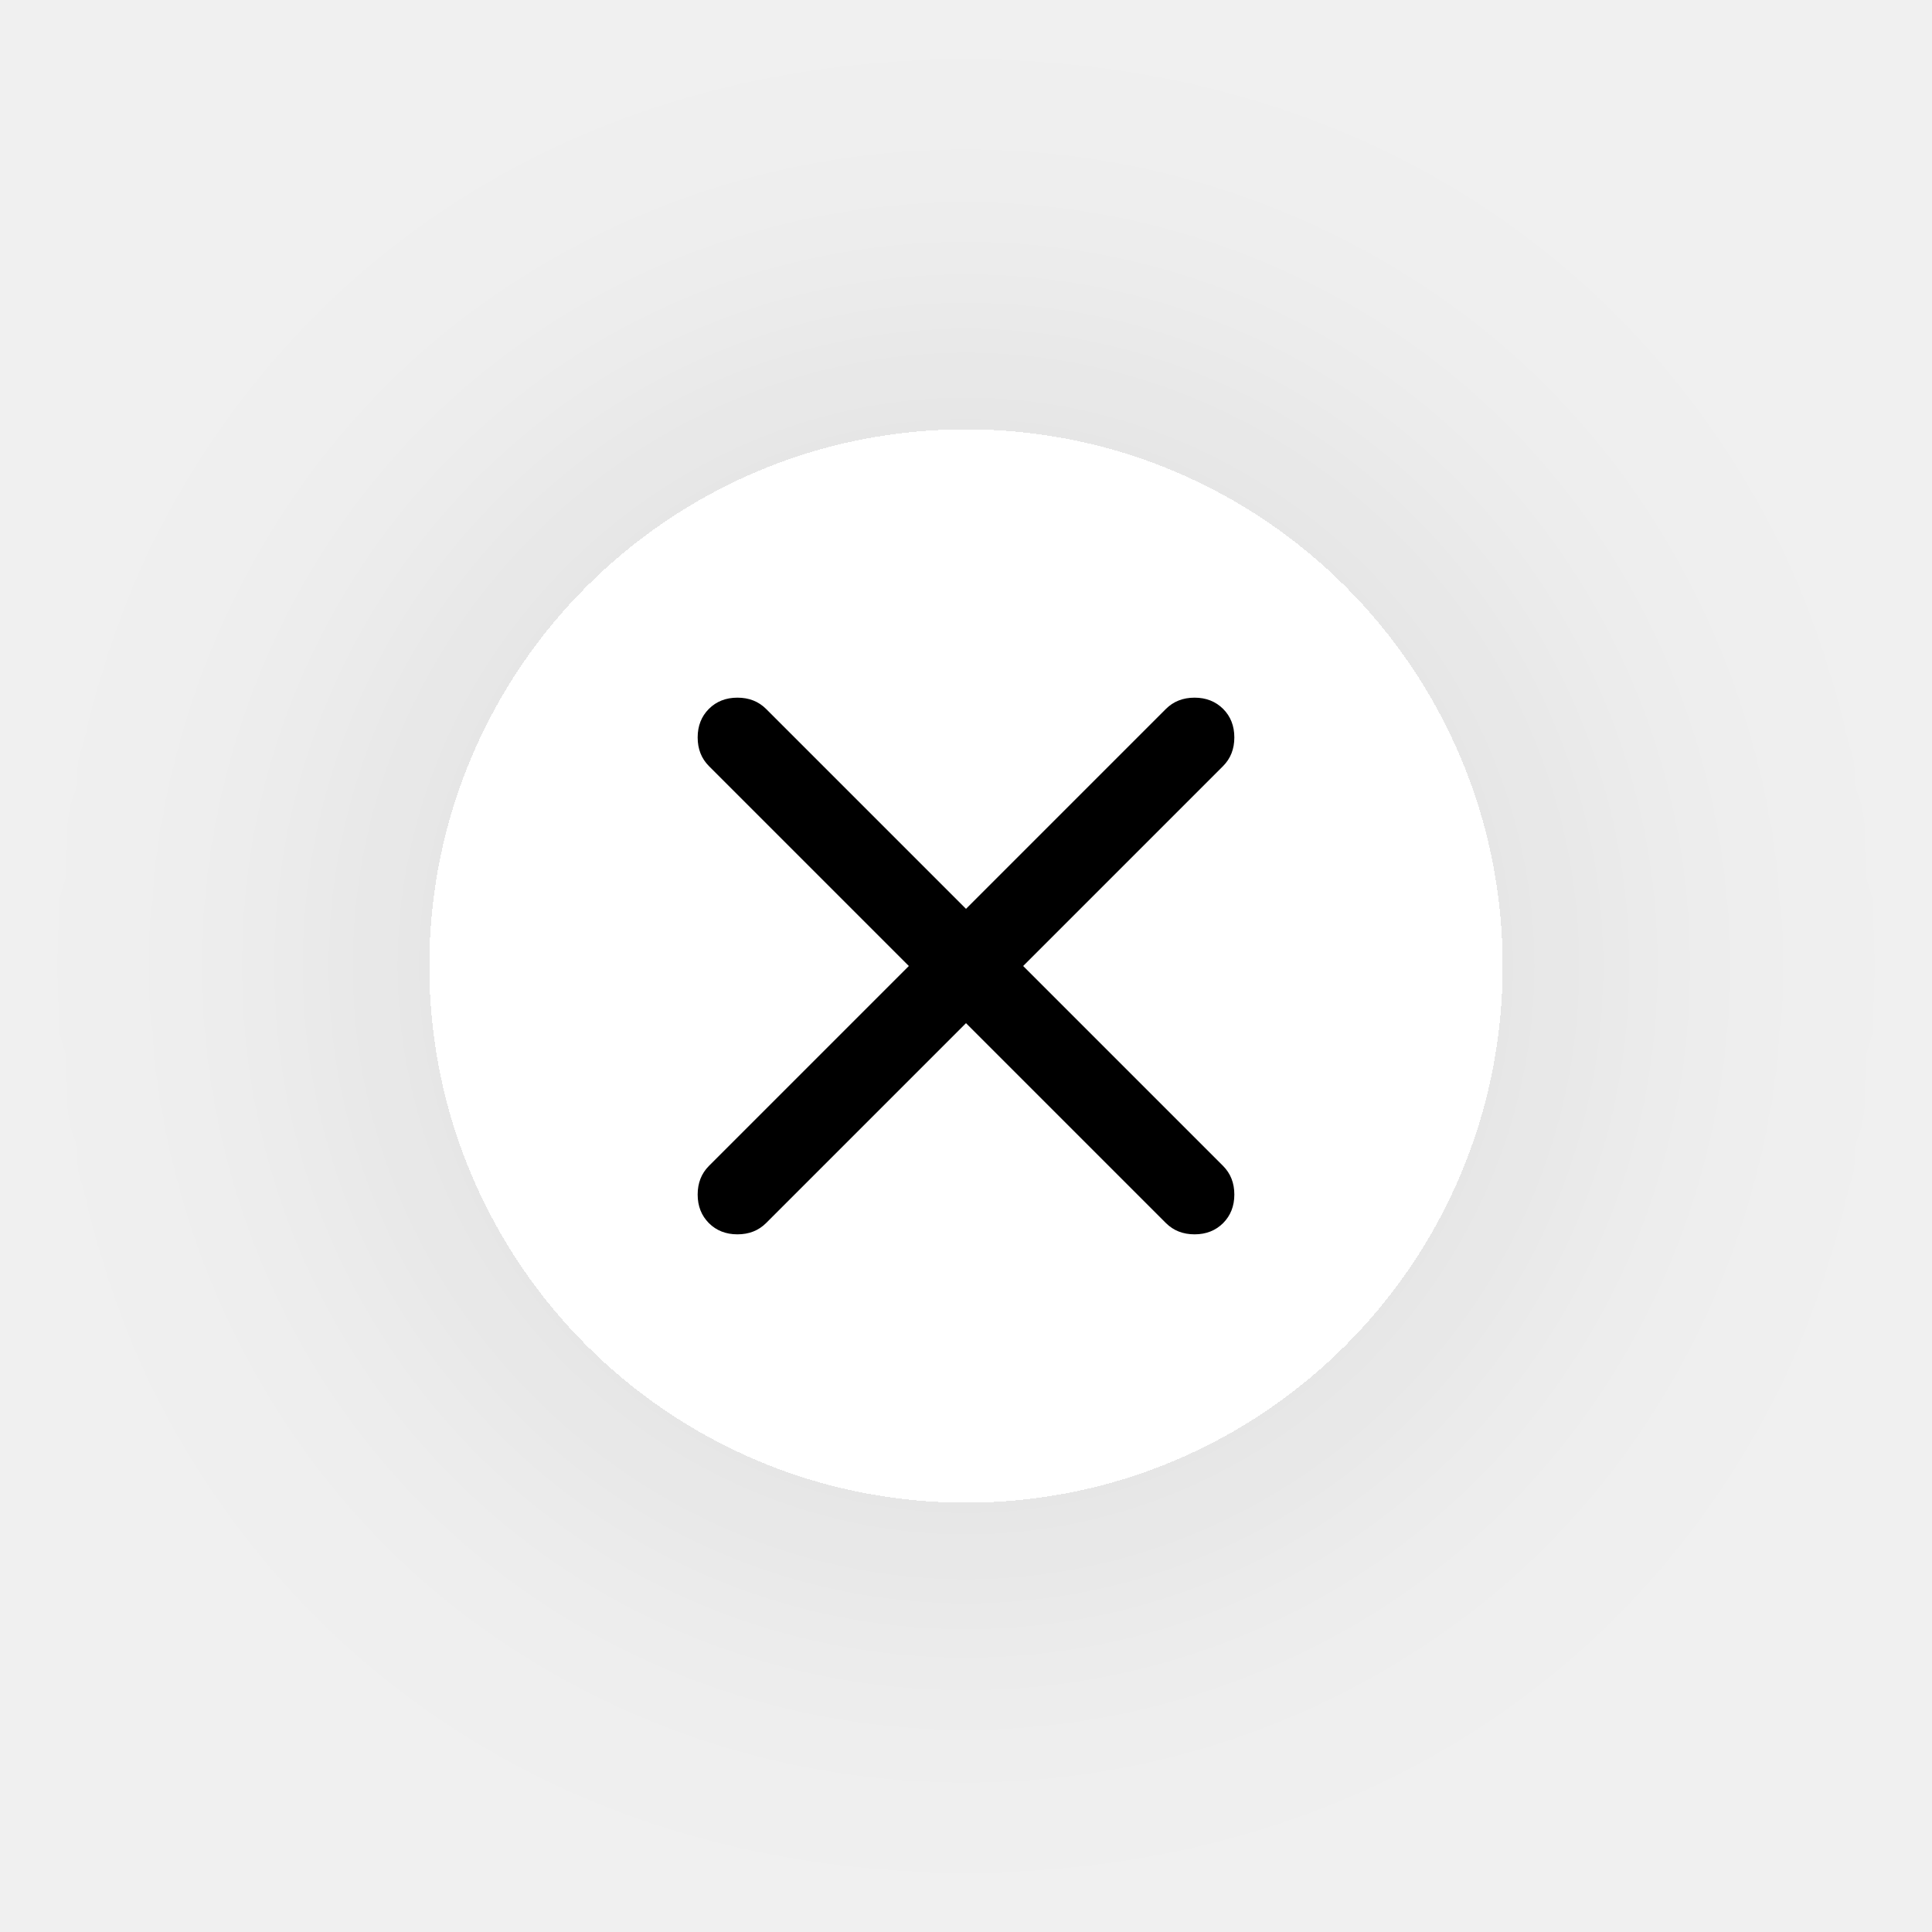
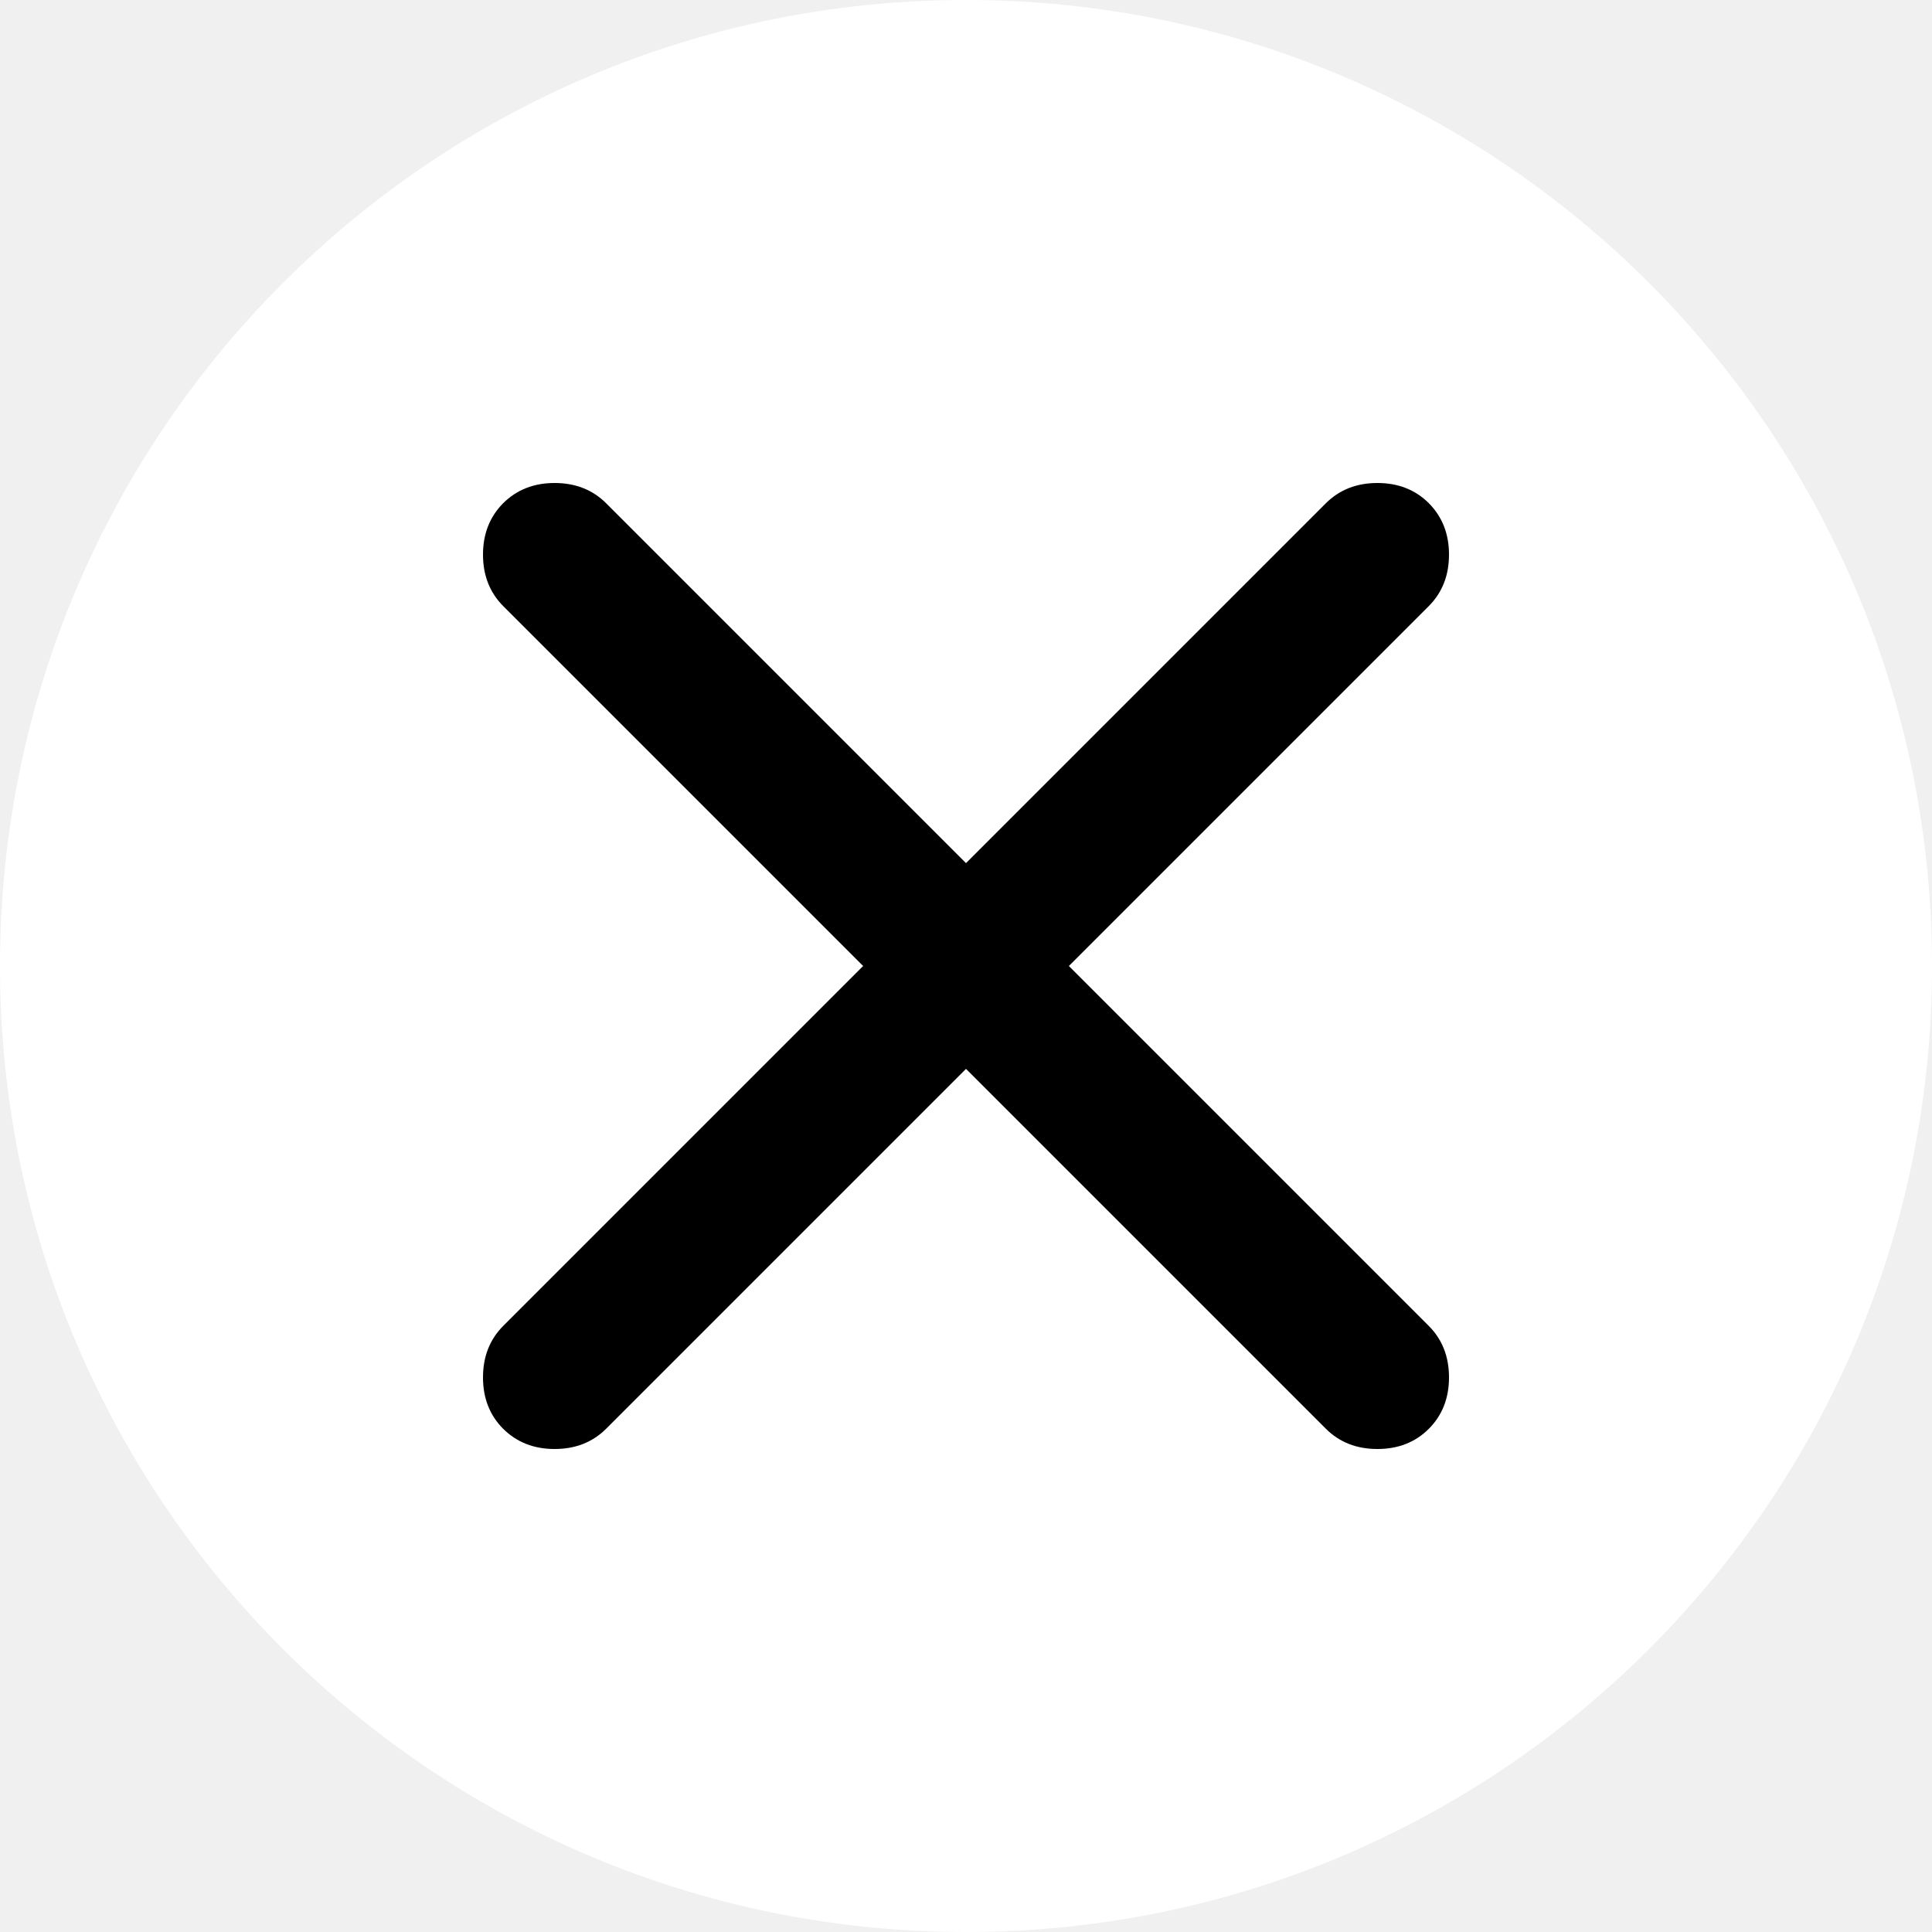
- <svg xmlns="http://www.w3.org/2000/svg" width="36" height="36" viewBox="0 0 36 36" fill="none">
-   <g filter="url(#filter0_d_63_3430)">
-     <rect x="8" y="8" width="20" height="20" rx="10" fill="white" shape-rendering="crispEdges" />
-     <path d="M18 19.065L14.274 22.791C14.134 22.93 13.957 23 13.741 23C13.526 23 13.348 22.93 13.209 22.791C13.07 22.651 13 22.474 13 22.259C13 22.043 13.07 21.866 13.209 21.726L16.935 18L13.209 14.274C13.07 14.134 13 13.957 13 13.741C13 13.526 13.07 13.348 13.209 13.209C13.348 13.07 13.526 13 13.741 13C13.957 13 14.134 13.07 14.274 13.209L18 16.935L21.726 13.209C21.866 13.07 22.043 13 22.259 13C22.474 13 22.651 13.07 22.791 13.209C22.93 13.348 23 13.526 23 13.741C23 13.957 22.93 14.134 22.791 14.274L19.065 18L22.791 21.726C22.93 21.866 23 22.043 23 22.259C23 22.474 22.93 22.651 22.791 22.791C22.651 22.93 22.474 23 22.259 23C22.043 23 21.866 22.93 21.726 22.791L18 19.065Z" fill="black" />
-   </g>
-   <defs>
-     <filter id="filter0_d_63_3430" x="0" y="0" width="36" height="36" filterUnits="userSpaceOnUse" color-interpolation-filters="sRGB">
-       <feFlood flood-opacity="0" result="BackgroundImageFix" />
-       <feColorMatrix in="SourceAlpha" type="matrix" values="0 0 0 0 0 0 0 0 0 0 0 0 0 0 0 0 0 0 127 0" result="hardAlpha" />
-       <feOffset />
-       <feGaussianBlur stdDeviation="4" />
-       <feComposite in2="hardAlpha" operator="out" />
-       <feColorMatrix type="matrix" values="0 0 0 0 0 0 0 0 0 0 0 0 0 0 0 0 0 0 0.1 0" />
-       <feBlend mode="normal" in2="BackgroundImageFix" result="effect1_dropShadow_63_3430" />
-       <feBlend mode="normal" in="SourceGraphic" in2="effect1_dropShadow_63_3430" result="shape" />
-     </filter>
-   </defs>
+ <svg xmlns="http://www.w3.org/2000/svg" width="20" height="20" viewBox="0 0 20 20" fill="none">
+   <rect width="20" height="20" rx="10" fill="white" />
+   <path d="M10 11.065L6.274 14.791C6.134 14.93 5.957 15 5.741 15C5.526 15 5.349 14.93 5.209 14.791C5.07 14.652 5 14.474 5 14.259C5 14.043 5.07 13.866 5.209 13.726L8.935 10L5.209 6.274C5.07 6.134 5 5.957 5 5.741C5 5.526 5.07 5.349 5.209 5.209C5.349 5.07 5.526 5 5.741 5C5.957 5 6.134 5.07 6.274 5.209L10 8.935L13.726 5.209C13.866 5.07 14.043 5 14.259 5C14.474 5 14.652 5.07 14.791 5.209C14.93 5.349 15 5.526 15 5.741C15 5.957 14.93 6.134 14.791 6.274L11.065 10L14.791 13.726C14.93 13.866 15 14.043 15 14.259C15 14.474 14.93 14.652 14.791 14.791C14.652 14.93 14.474 15 14.259 15C14.043 15 13.866 14.93 13.726 14.791L10 11.065Z" fill="black" />
</svg>
